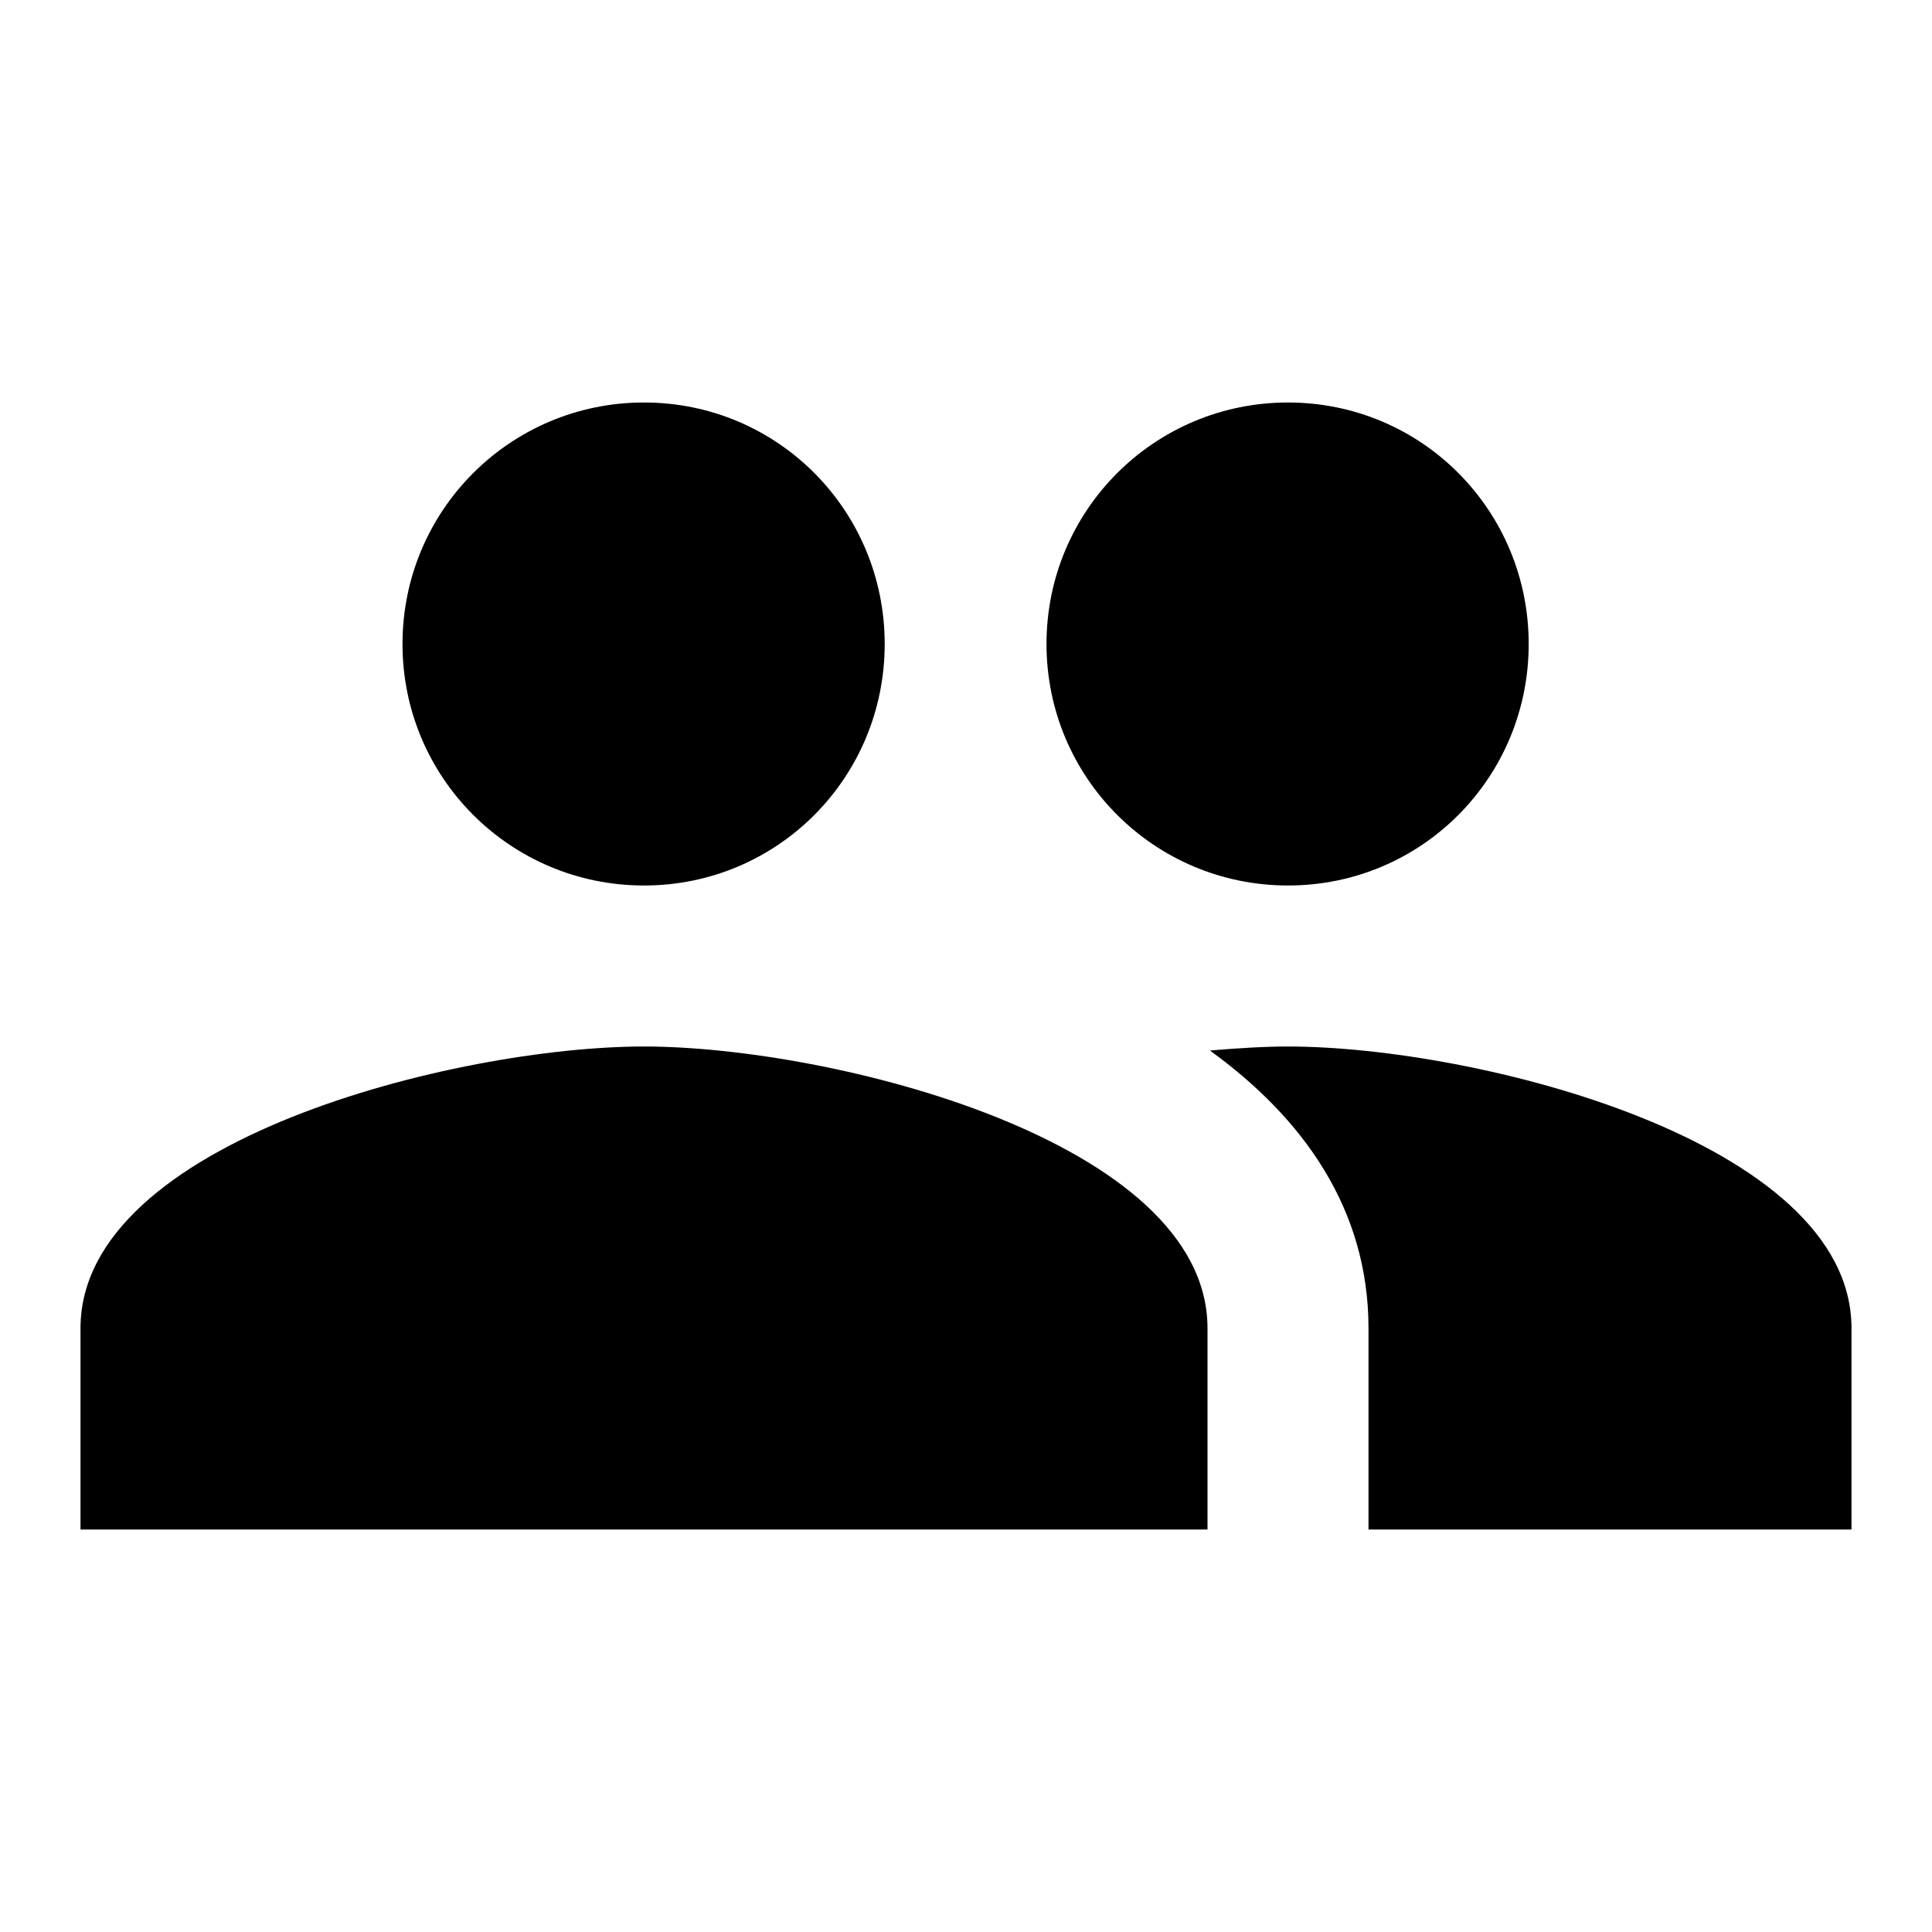
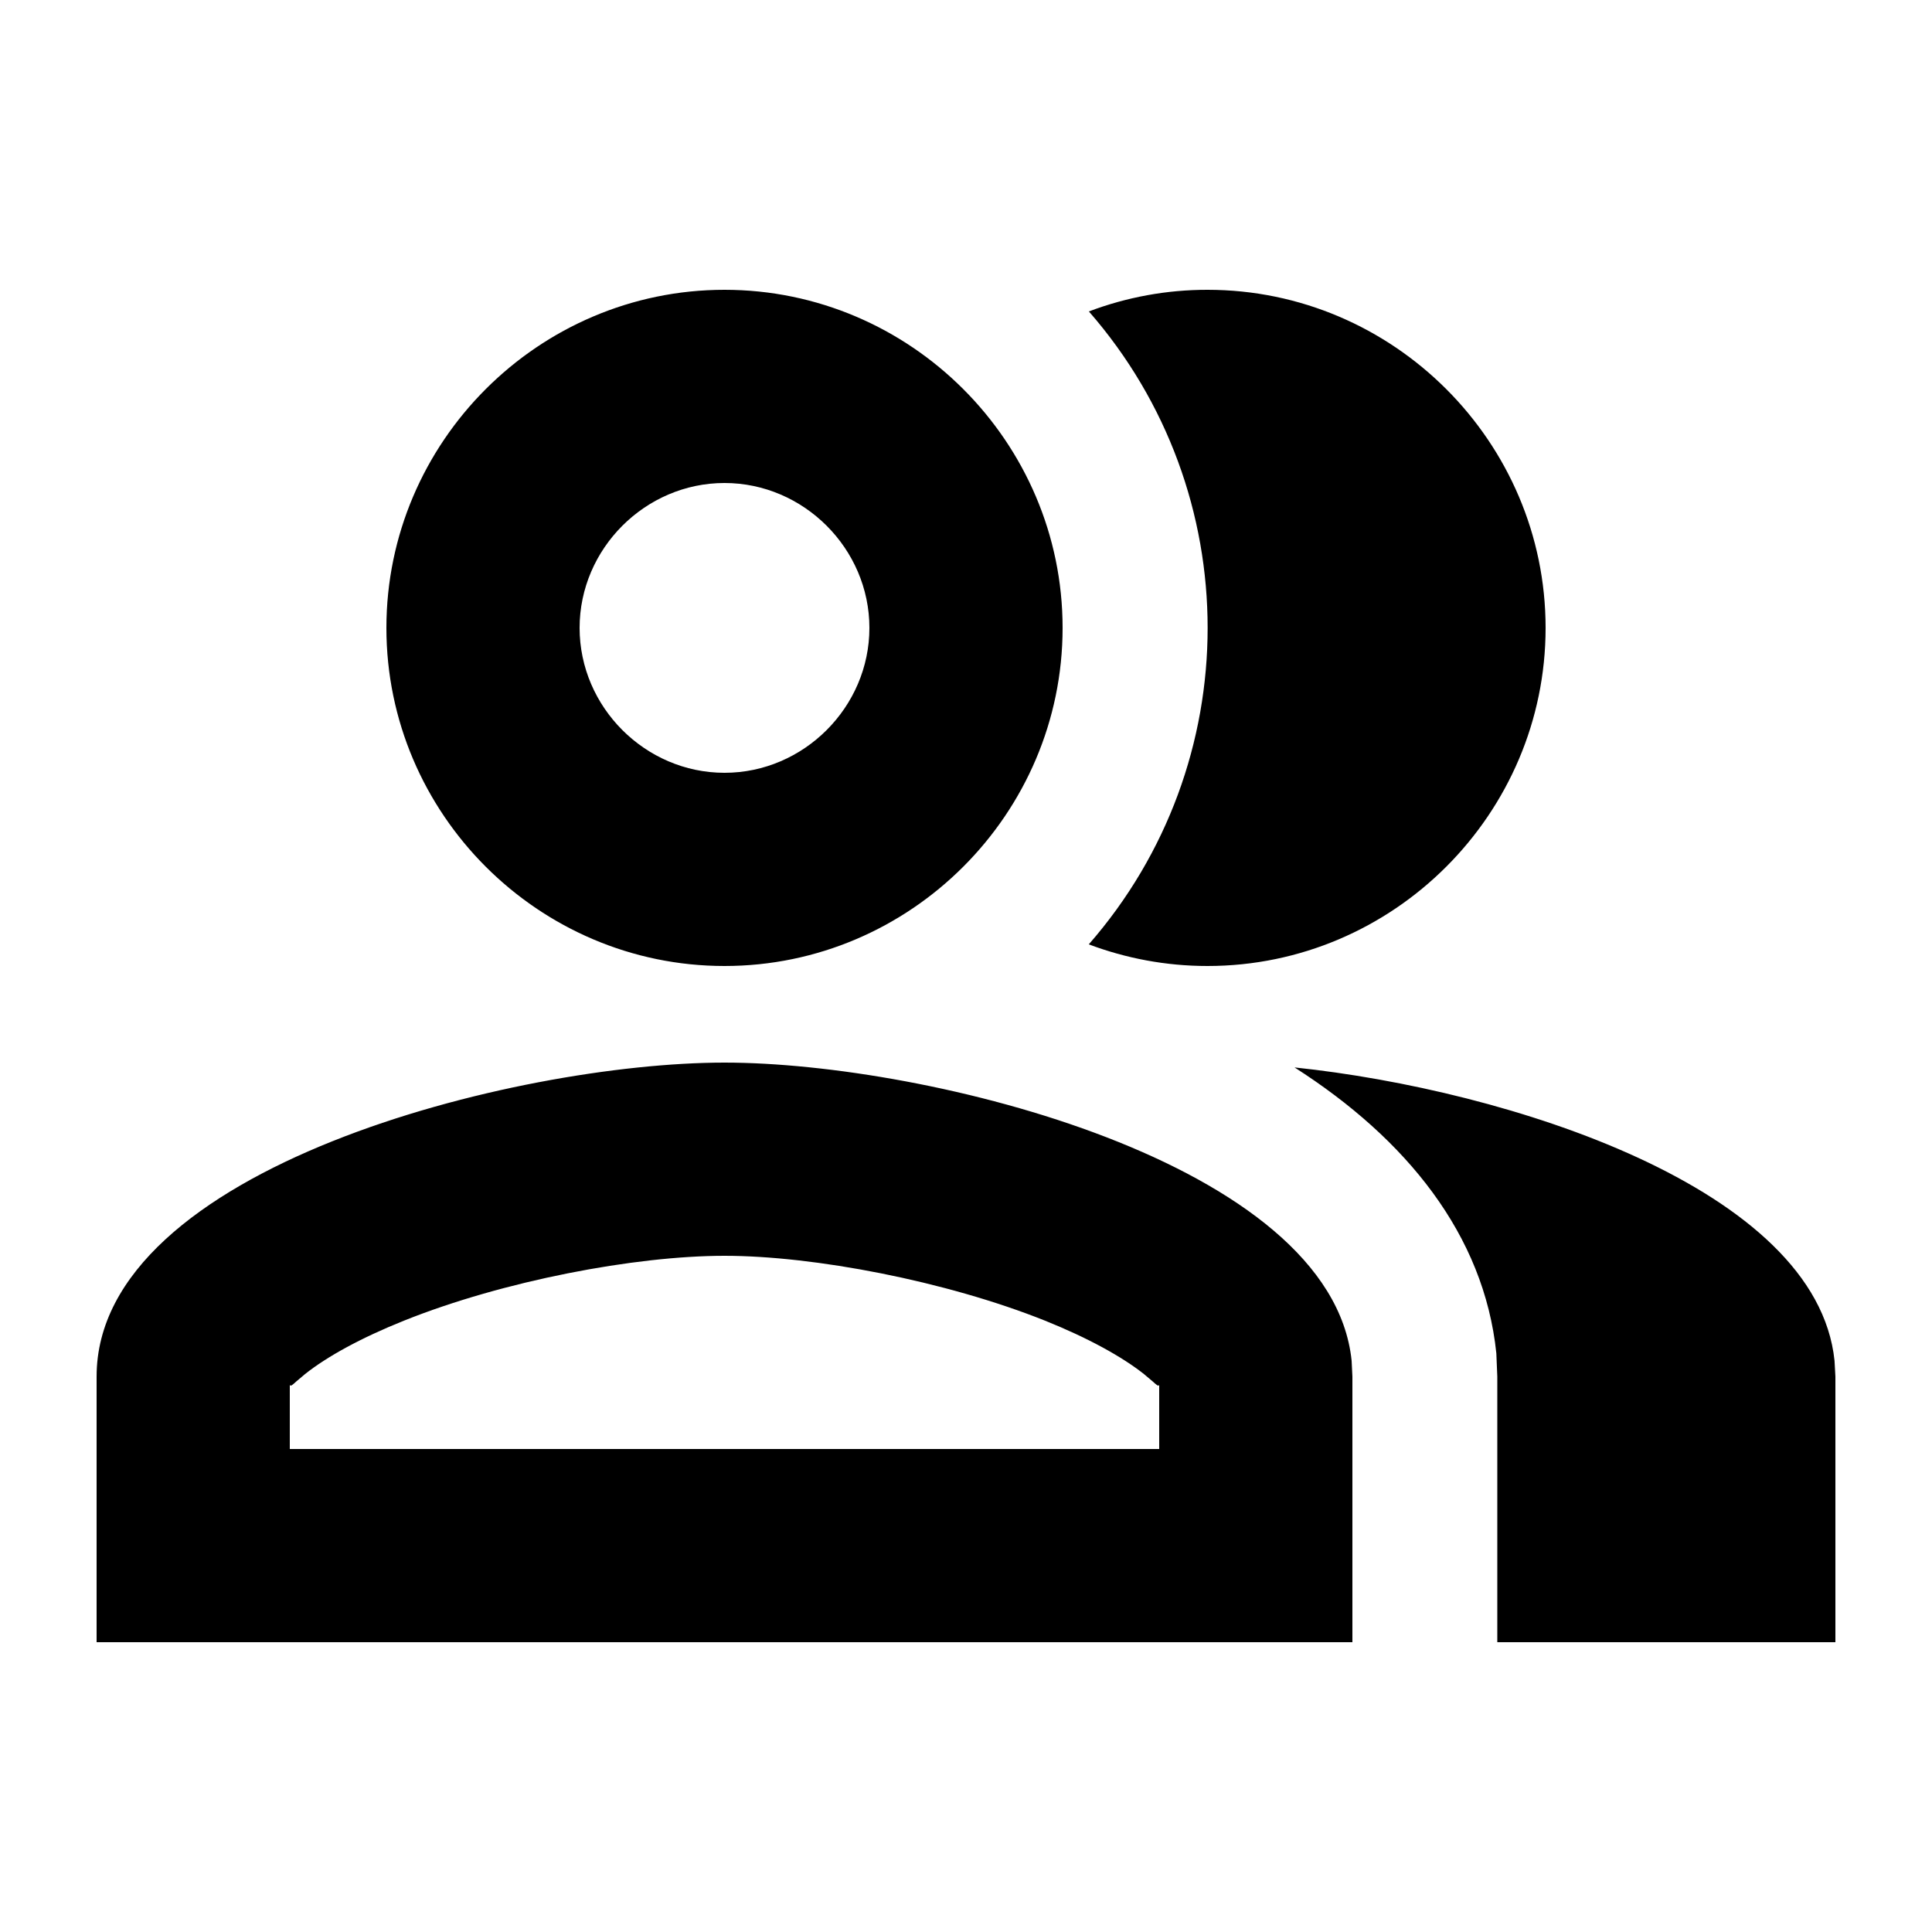
- <svg xmlns="http://www.w3.org/2000/svg" width="20" height="20" viewBox="0 0 24 24">
-   <path d="M16 11c1.66 0 2.99-1.34 2.99-3S17.66 5 16 5c-1.66 0-3 1.34-3 3s1.34 3 3 3zm-8 0c1.66 0 2.99-1.34 2.99-3S9.66 5 8 5C6.34 5 5 6.34 5 8s1.34 3 3 3zm0 2c-2.33 0-7 1.17-7 3.5V19h14v-2.5c0-2.33-4.67-3.5-7-3.5zm8 0c-.29 0-.62.02-.97.05 1.16.84 1.97 1.97 1.97 3.45V19h6v-2.5c0-2.33-4.67-3.5-7-3.5z" />
+ <svg xmlns="http://www.w3.org/2000/svg" width="20" height="20" viewBox="0 0 20 20">
+   <path d="M7.5 11c2.106 0 6.279 1.034 6.492 3.086l.008.164V17H1v-2.75C1 12.089 5.339 11 7.5 11zm5.901.05c2.21.232 5.405 1.247 5.59 3.036l.009.164V17h-3.5v-2.75l-.01-.241c-.127-1.227-.932-2.22-2.089-2.959zM7.5 13c-.927 0-2.292.26-3.317.671-.447.179-.799.373-1.026.554l-.09.076c-.048.045-.063.053-.067.032V15h9v-.666l-.005.01c-.008.004-.026-.01-.062-.043l-.09-.076c-.227-.18-.58-.375-1.026-.554C9.791 13.261 8.427 13 7.5 13zm5-10C14.425 3 16 4.575 16 6.5S14.425 10 12.5 10c-.432 0-.846-.08-1.229-.224a4.978 4.978 0 00.001-6.552A3.458 3.458 0 0112.5 3zm-5 0C9.425 3 11 4.575 11 6.5S9.425 10 7.5 10 4 8.425 4 6.5 5.575 3 7.5 3zm0 2C6.68 5 6 5.68 6 6.5S6.68 8 7.5 8 9 7.32 9 6.5 8.32 5 7.5 5z" />
</svg>
